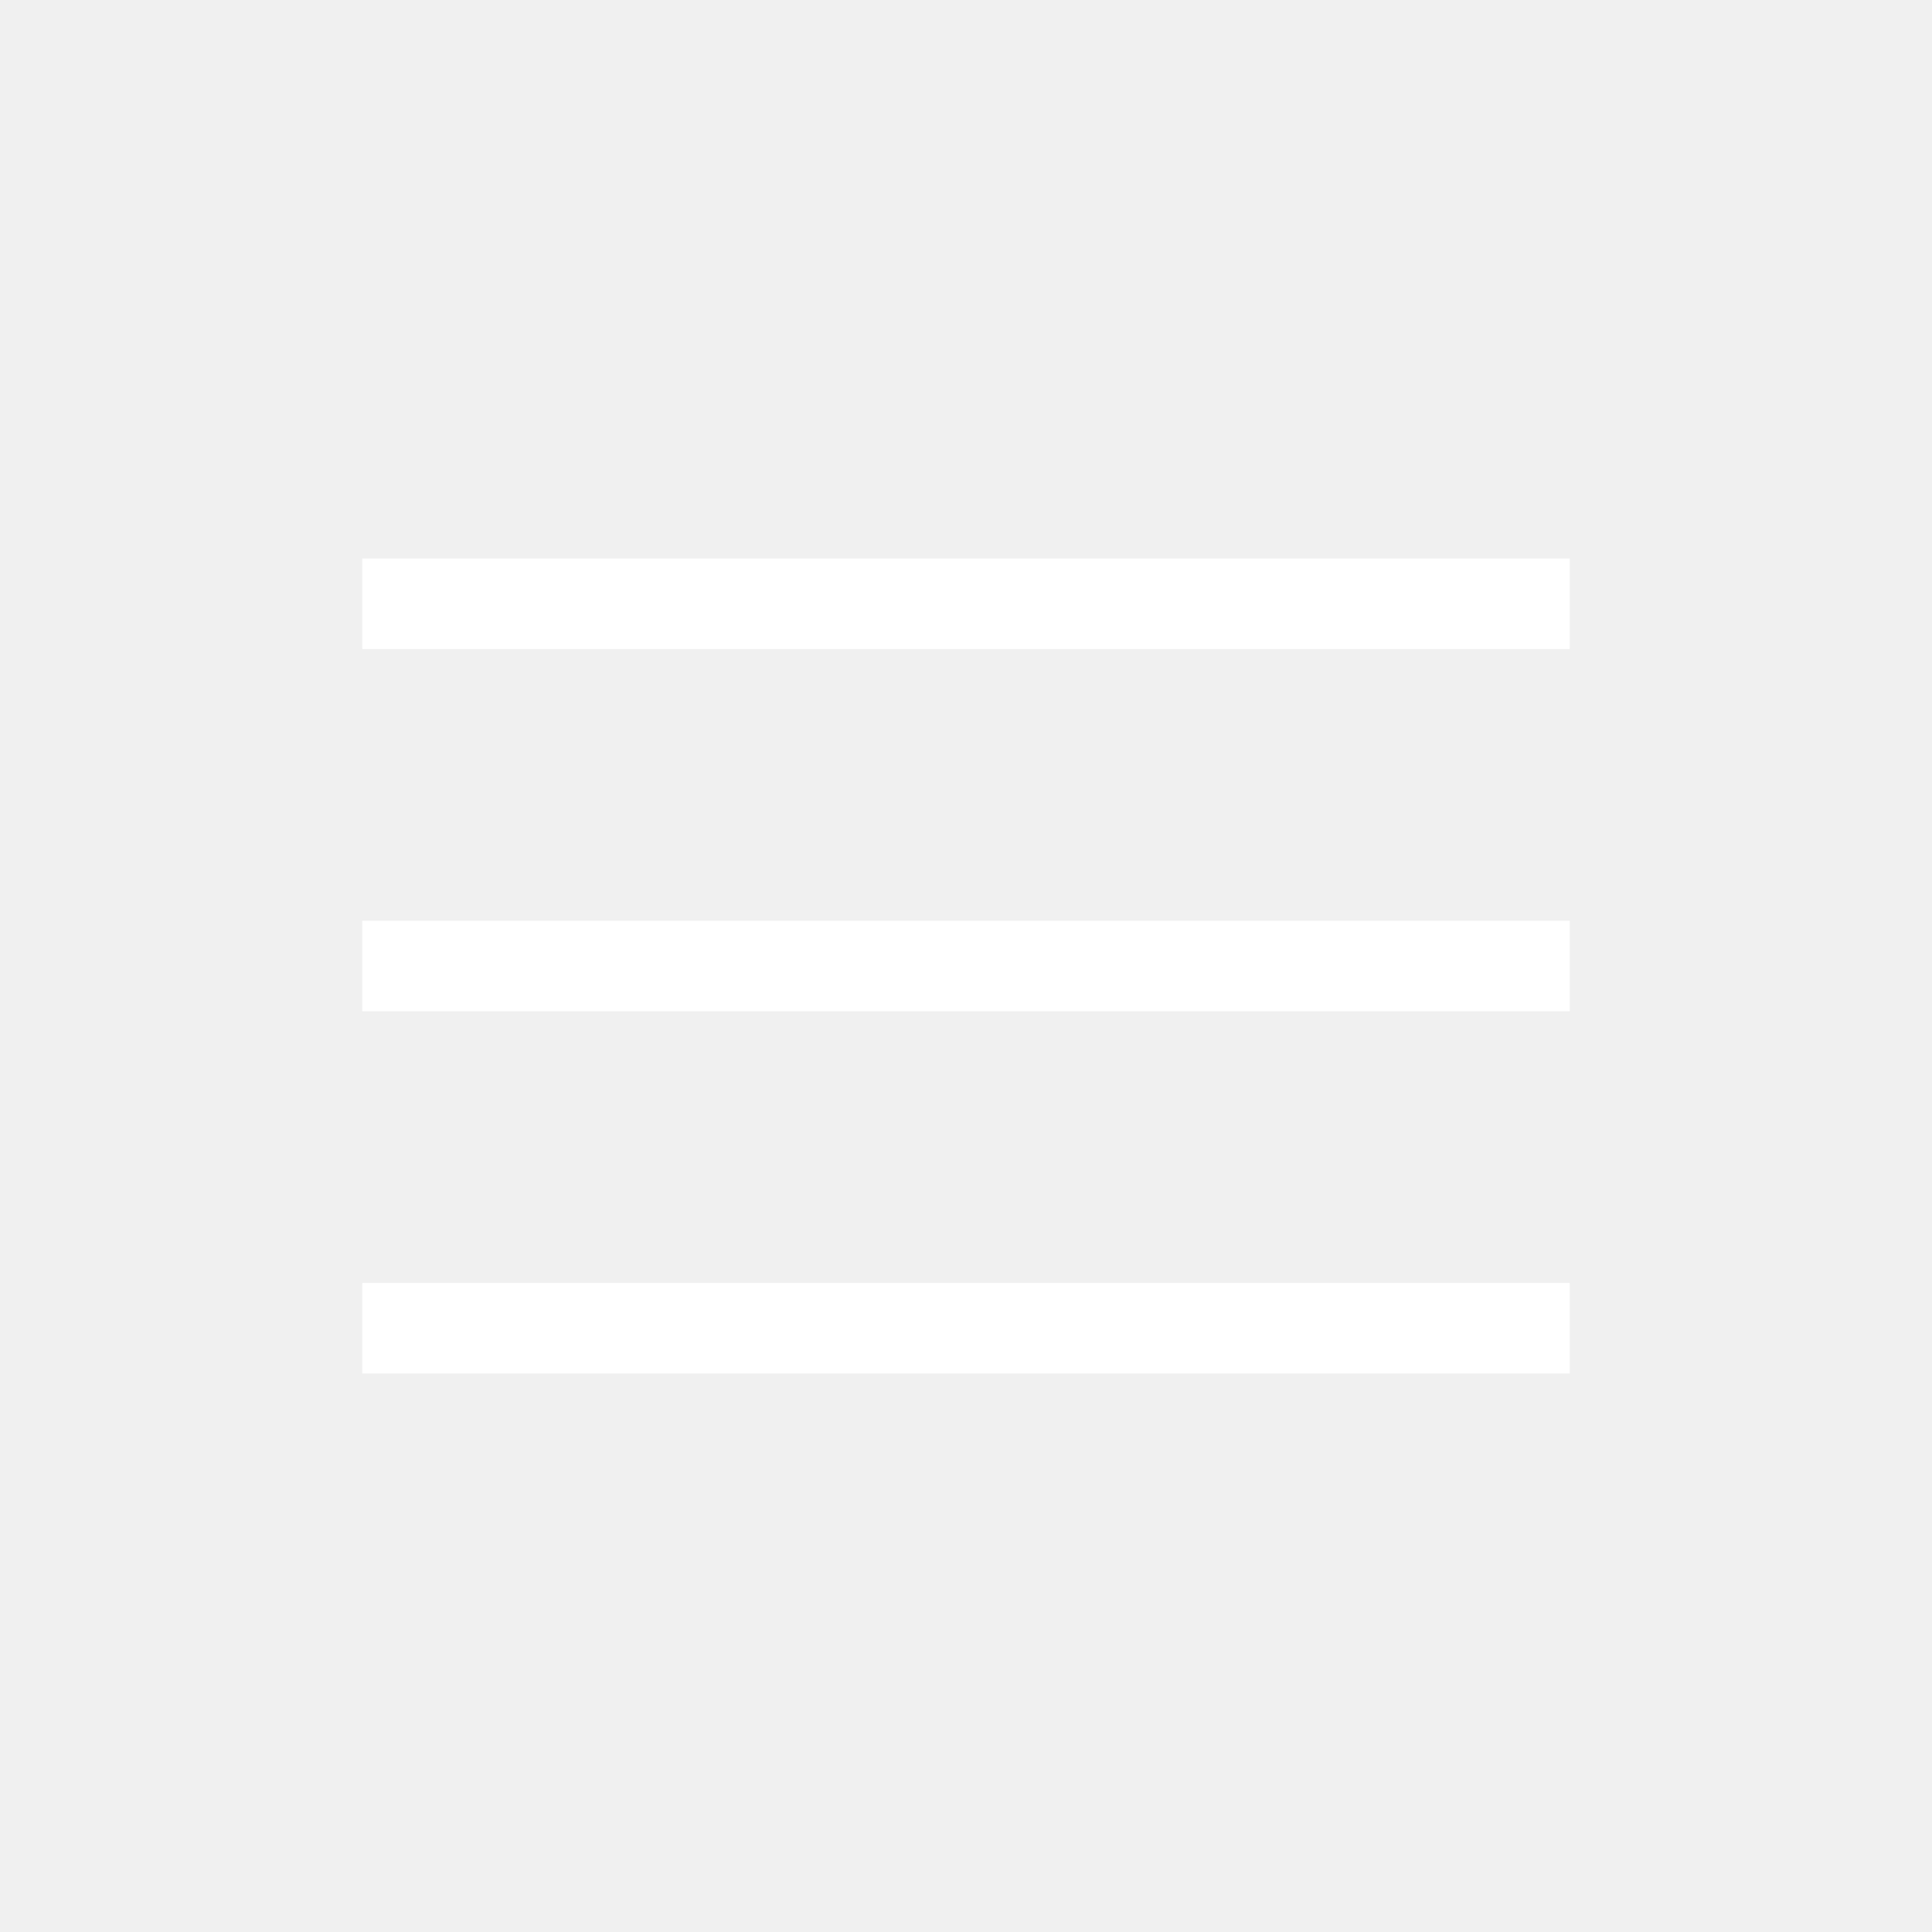
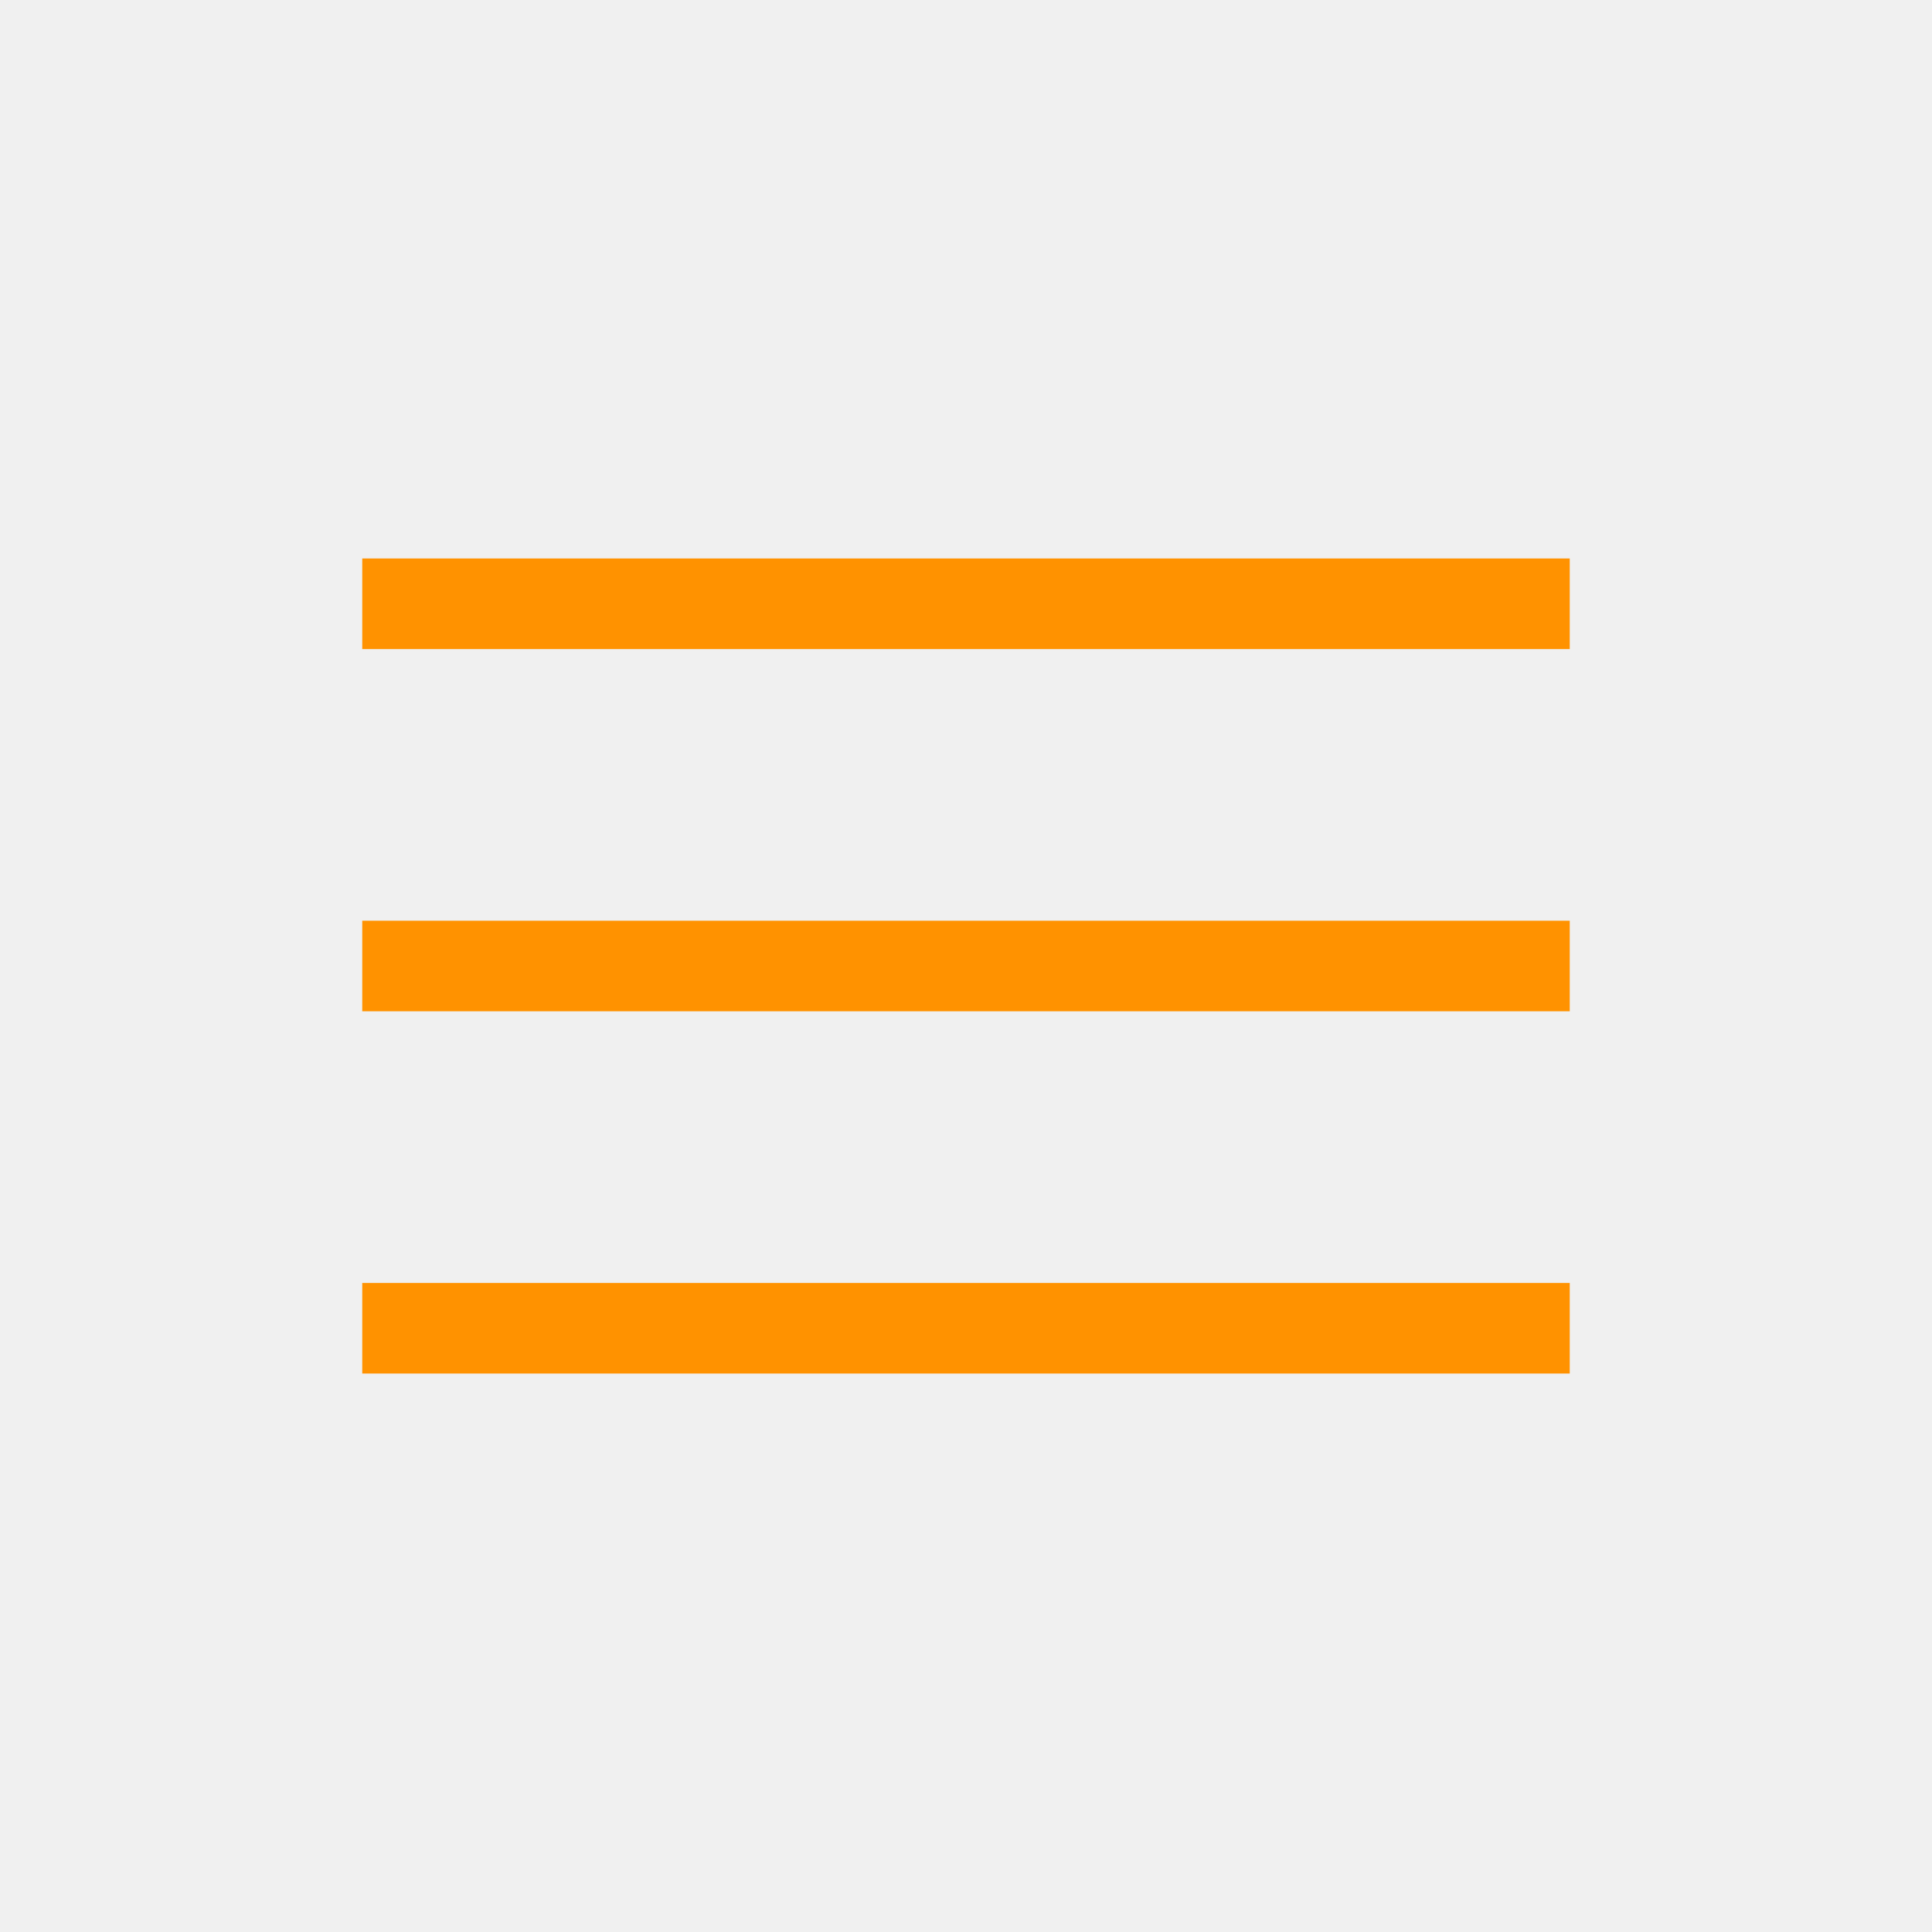
<svg xmlns="http://www.w3.org/2000/svg" width="32px" height="32px" viewBox="0 0 32 32" zoomAndPan="disable">
  <style>
		line {
- 			stroke: #fff;
+ 			stroke: #ff9200;
			stroke-width: 1.5px;
		}
	</style>
  <line x1="6" y1="10" x2="26" y2="10" />
  <line x1="6" y1="16" x2="26" y2="16" />
  <line x1="6" y1="22" x2="26" y2="22" />
</svg>
